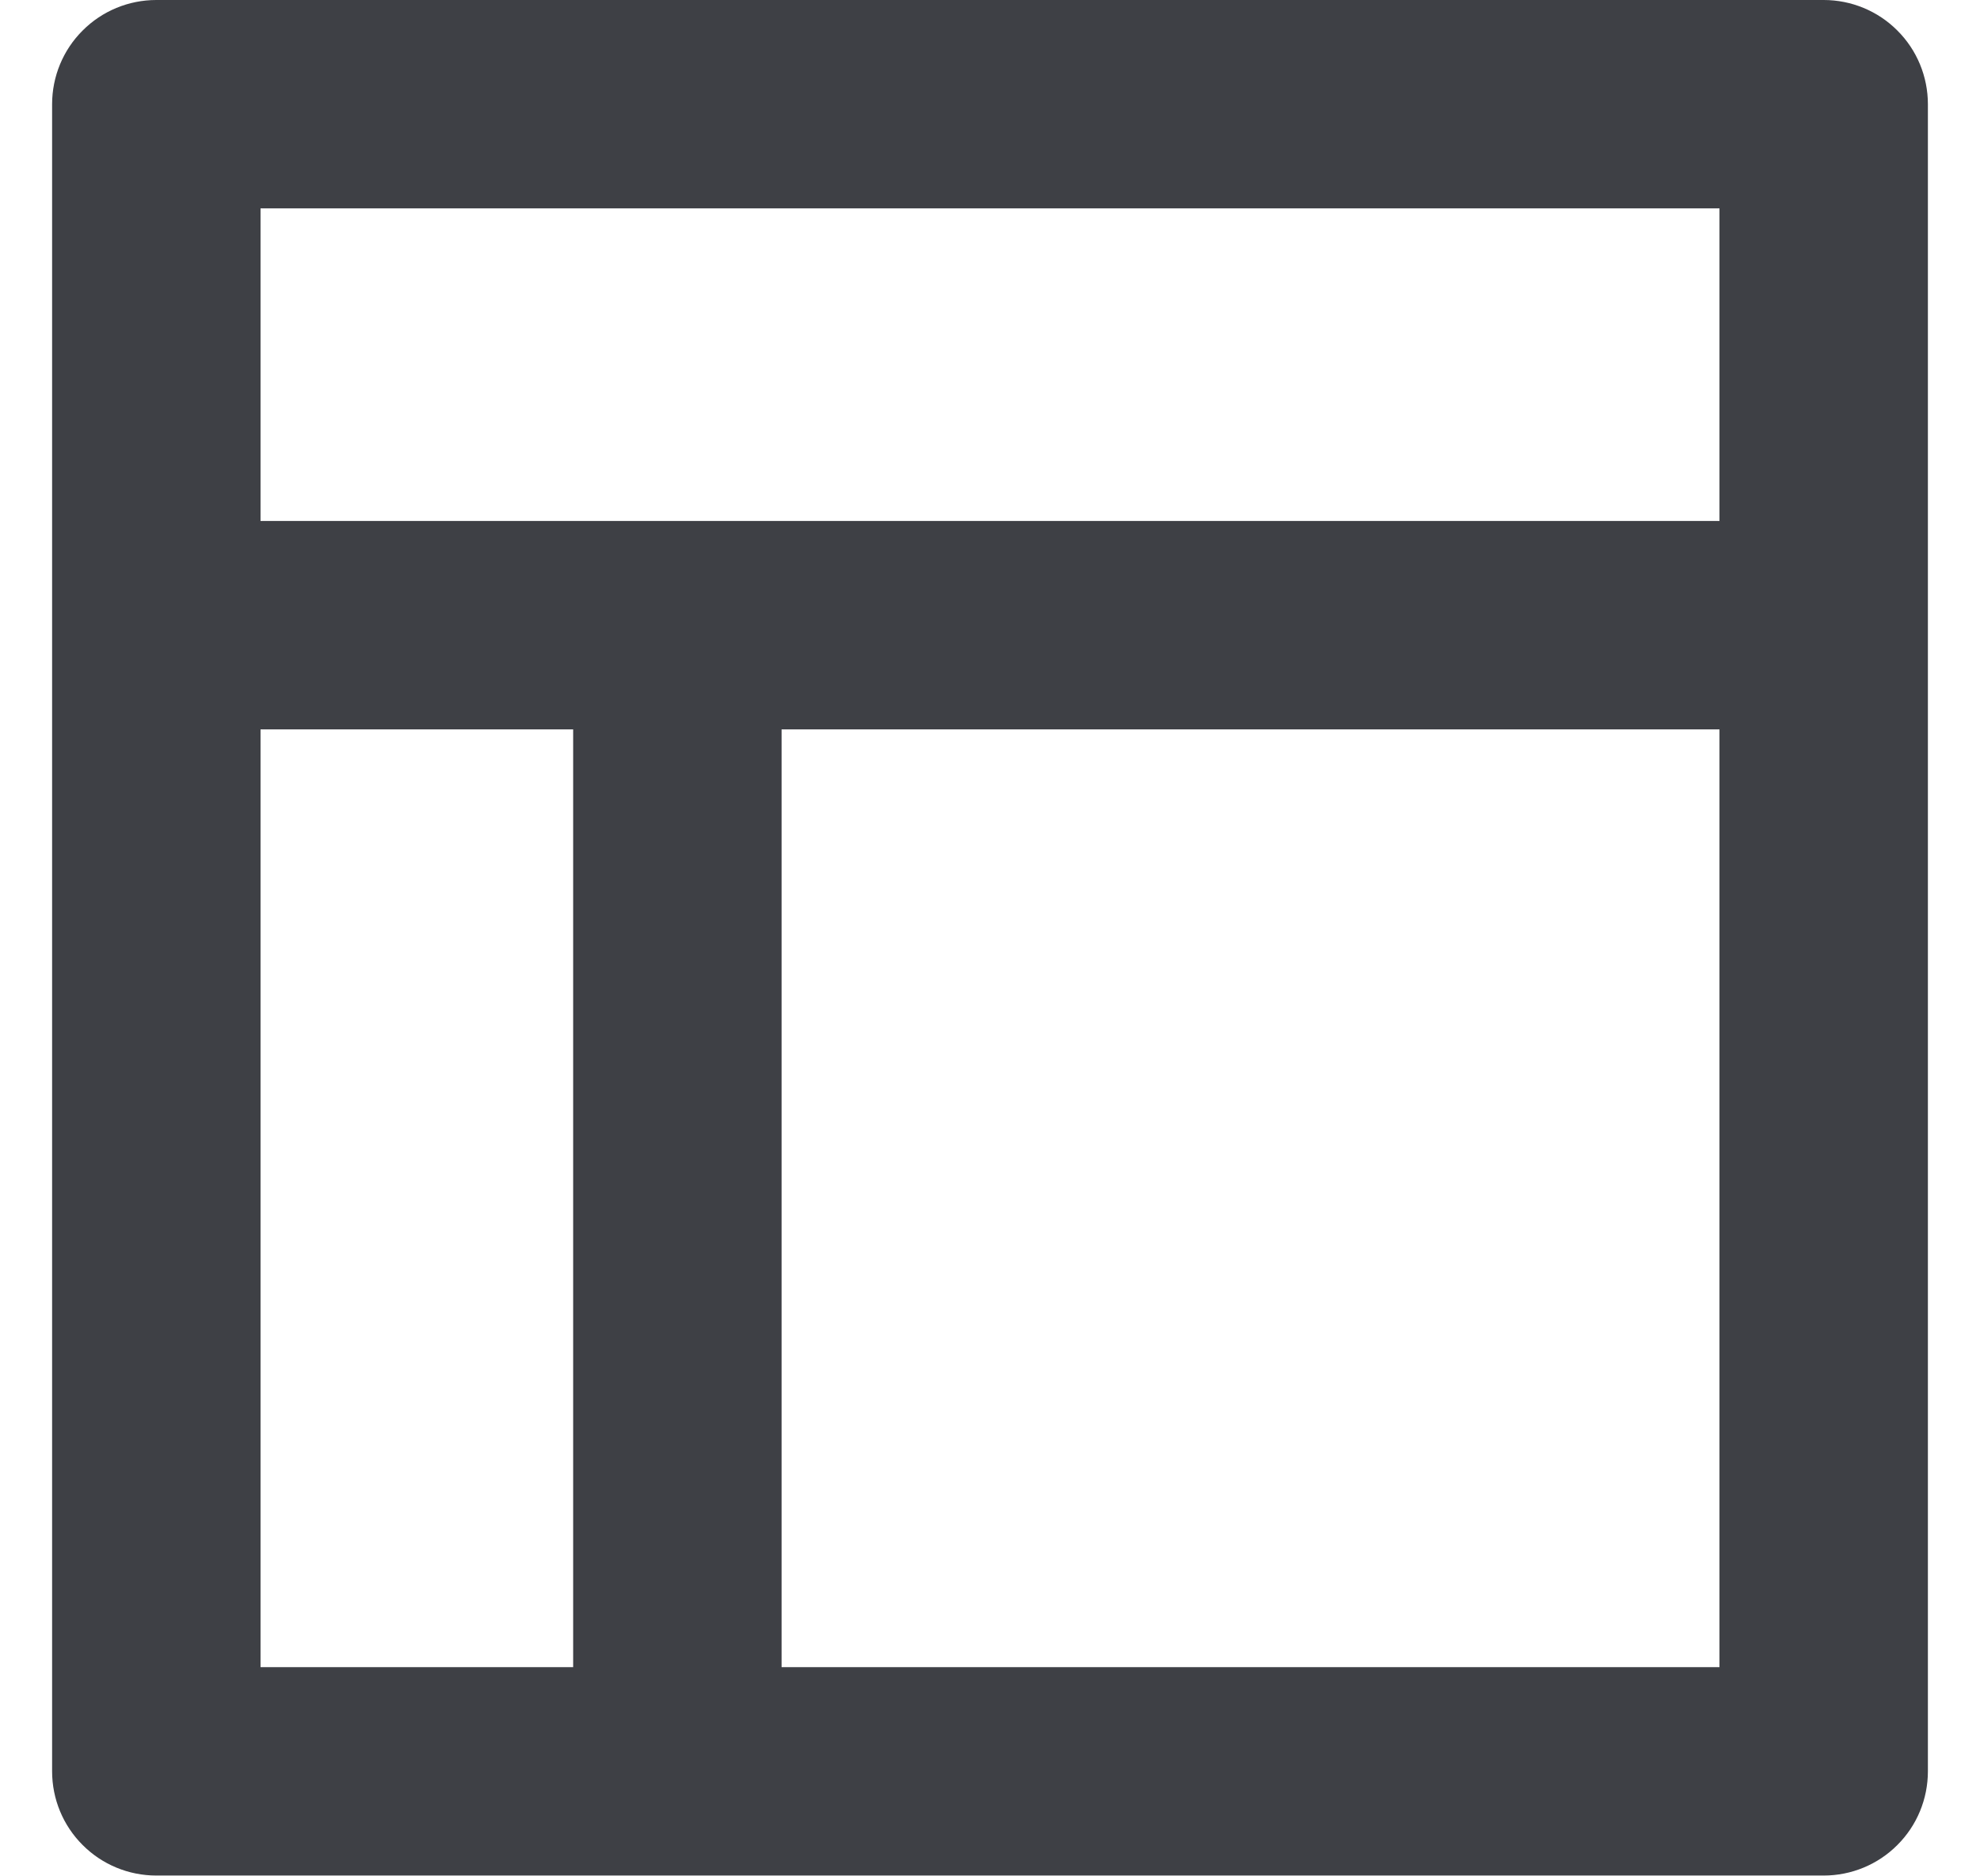
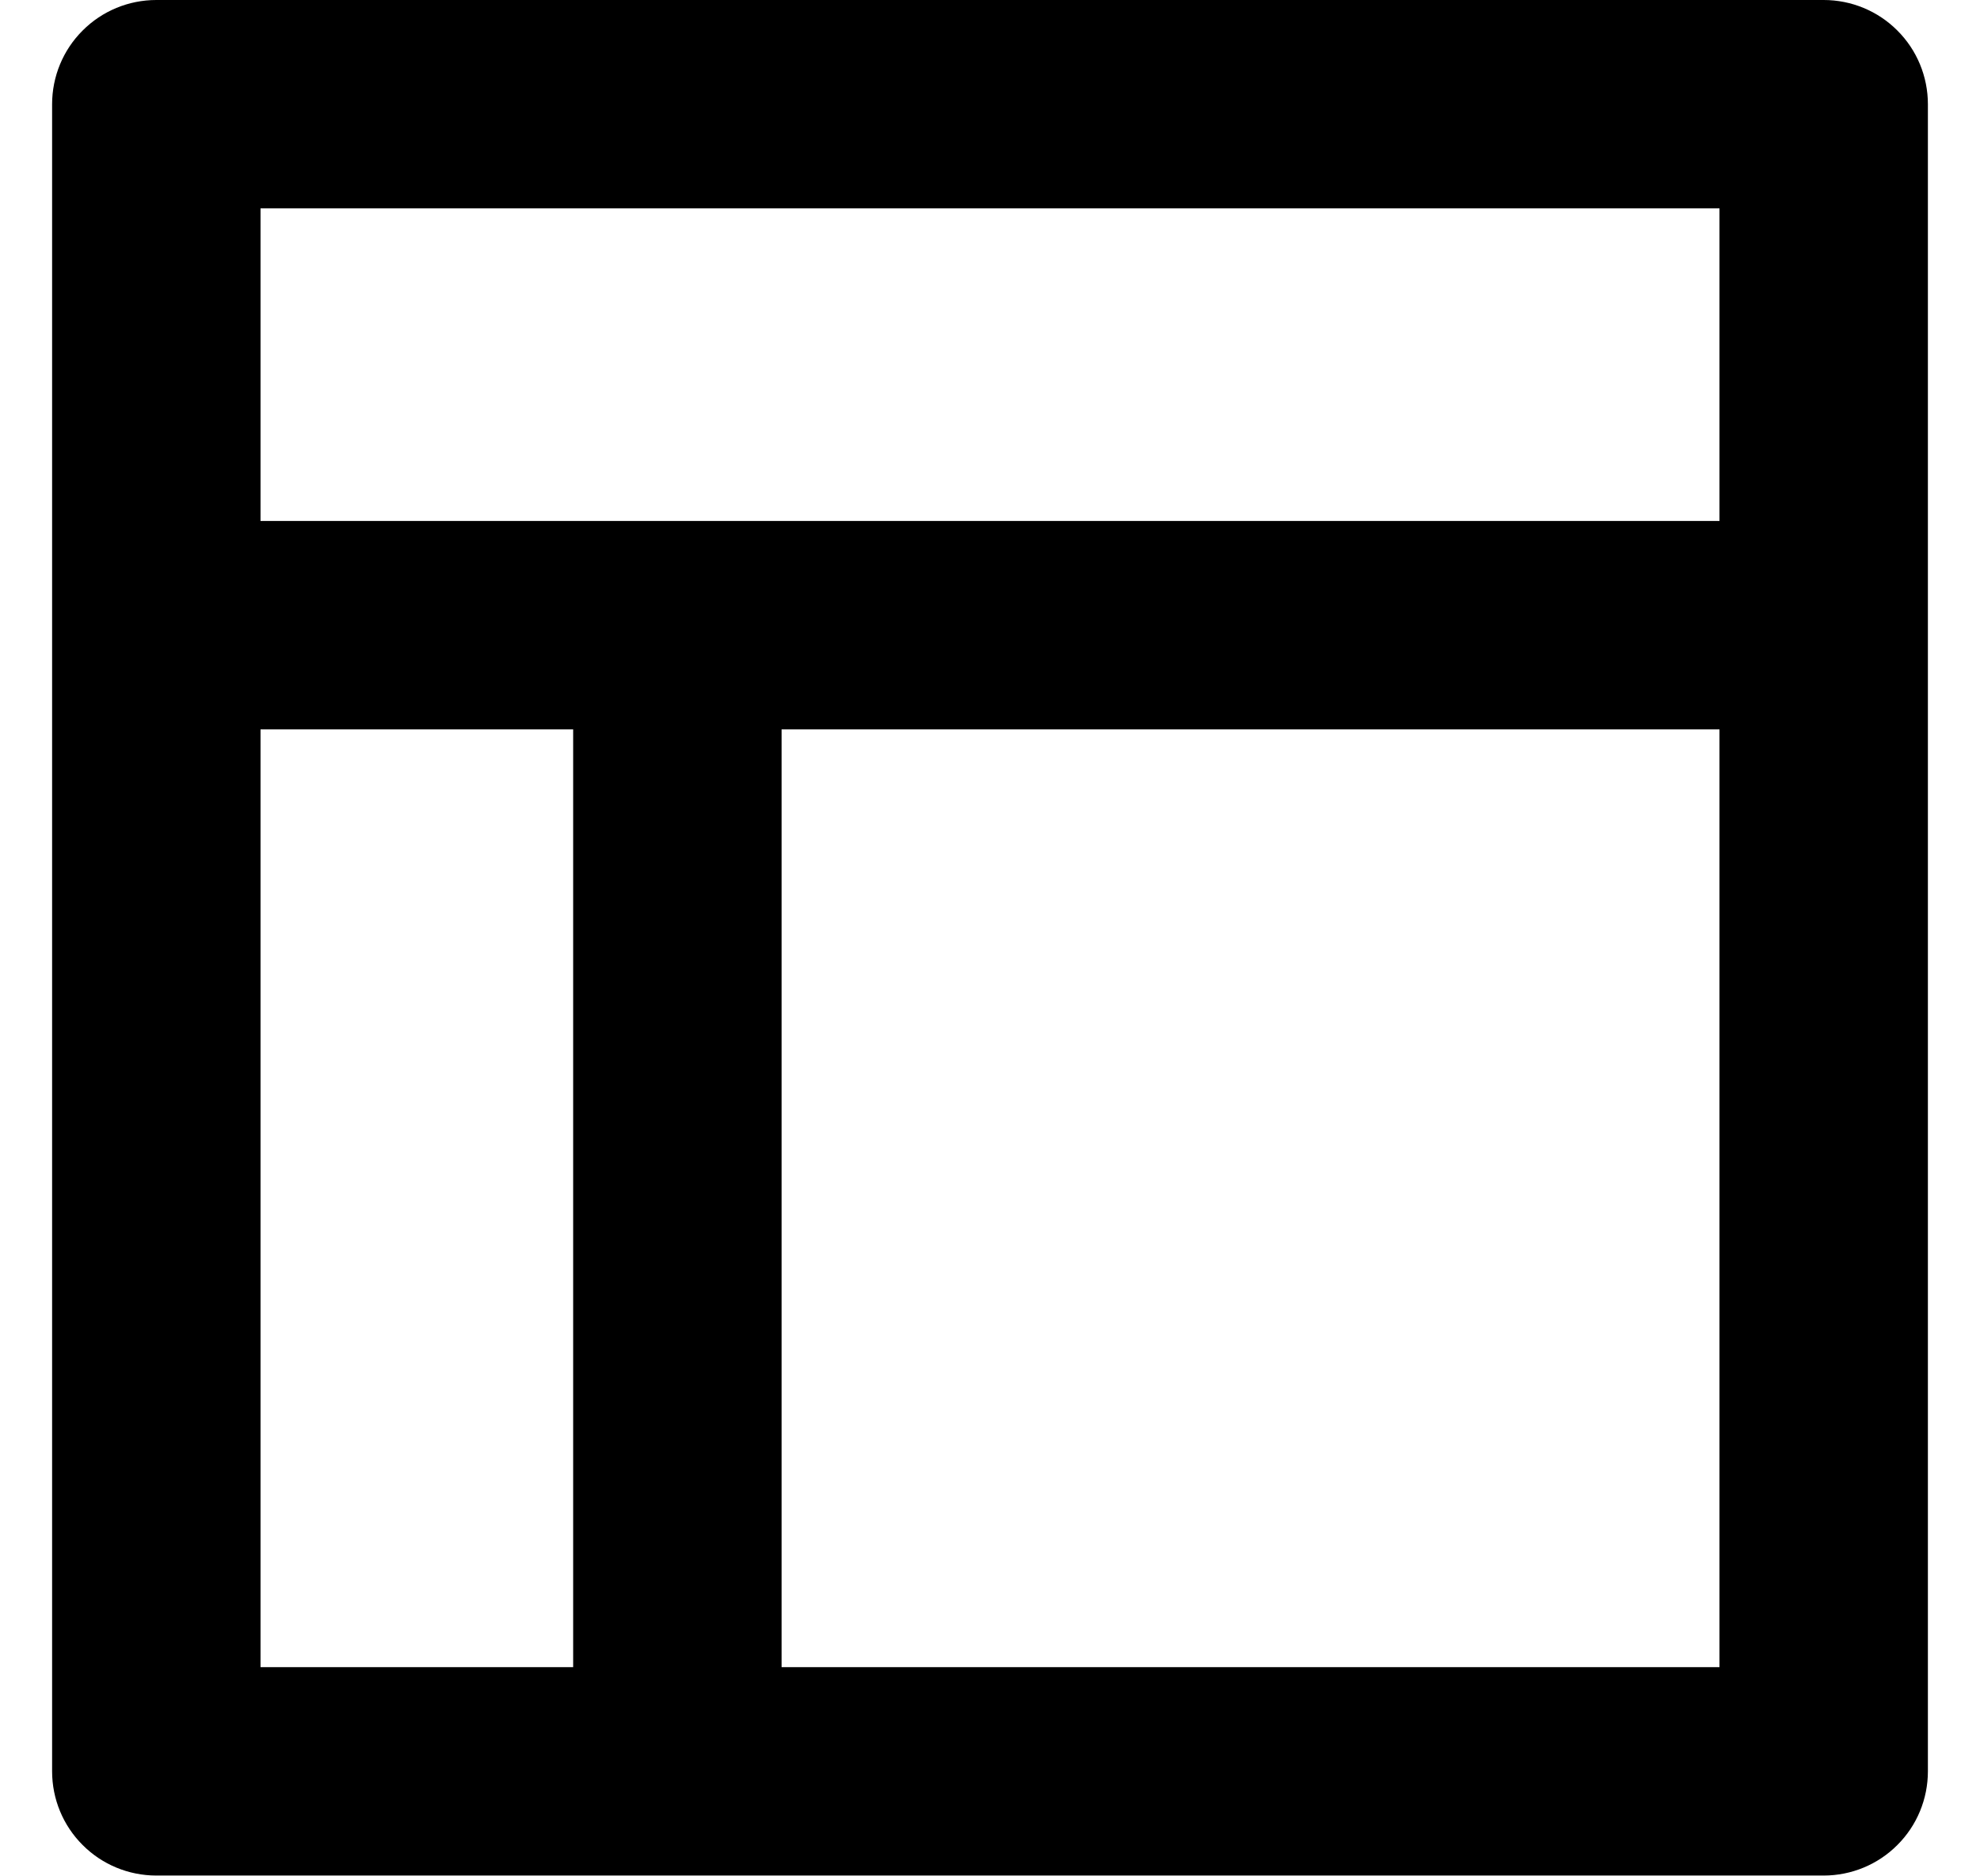
<svg xmlns="http://www.w3.org/2000/svg" width="19" height="18" viewBox="0 0 19 18" fill="none">
-   <path d="M1.5 18C1.235 18 0.98 17.895 0.793 17.707C0.605 17.52 0.5 17.265 0.5 17V1C0.5 0.735 0.605 0.48 0.793 0.293C0.98 0.105 1.235 0 1.5 0H17.5C17.765 0 18.02 0.105 18.207 0.293C18.395 0.48 18.5 0.735 18.5 1V17C18.5 17.265 18.395 17.52 18.207 17.707C18.02 17.895 17.765 18 17.5 18H1.5ZM5.5 7H2.5V16H5.5V7ZM16.5 7H7.5V16H16.5V7ZM16.5 2H2.5V5H16.5V2Z" fill="#3E4045" />
+   <path d="M1.5 18C1.235 18 0.98 17.895 0.793 17.707C0.605 17.52 0.5 17.265 0.5 17V1C0.5 0.735 0.605 0.48 0.793 0.293C0.98 0.105 1.235 0 1.5 0H17.5C17.765 0 18.02 0.105 18.207 0.293C18.395 0.48 18.5 0.735 18.5 1V17C18.5 17.265 18.395 17.52 18.207 17.707C18.02 17.895 17.765 18 17.5 18H1.5ZM5.5 7H2.5V16H5.5V7ZM16.5 7H7.5V16H16.5V7ZM16.5 2H2.5V5H16.5V2Z" fill="#000000" />
</svg>
